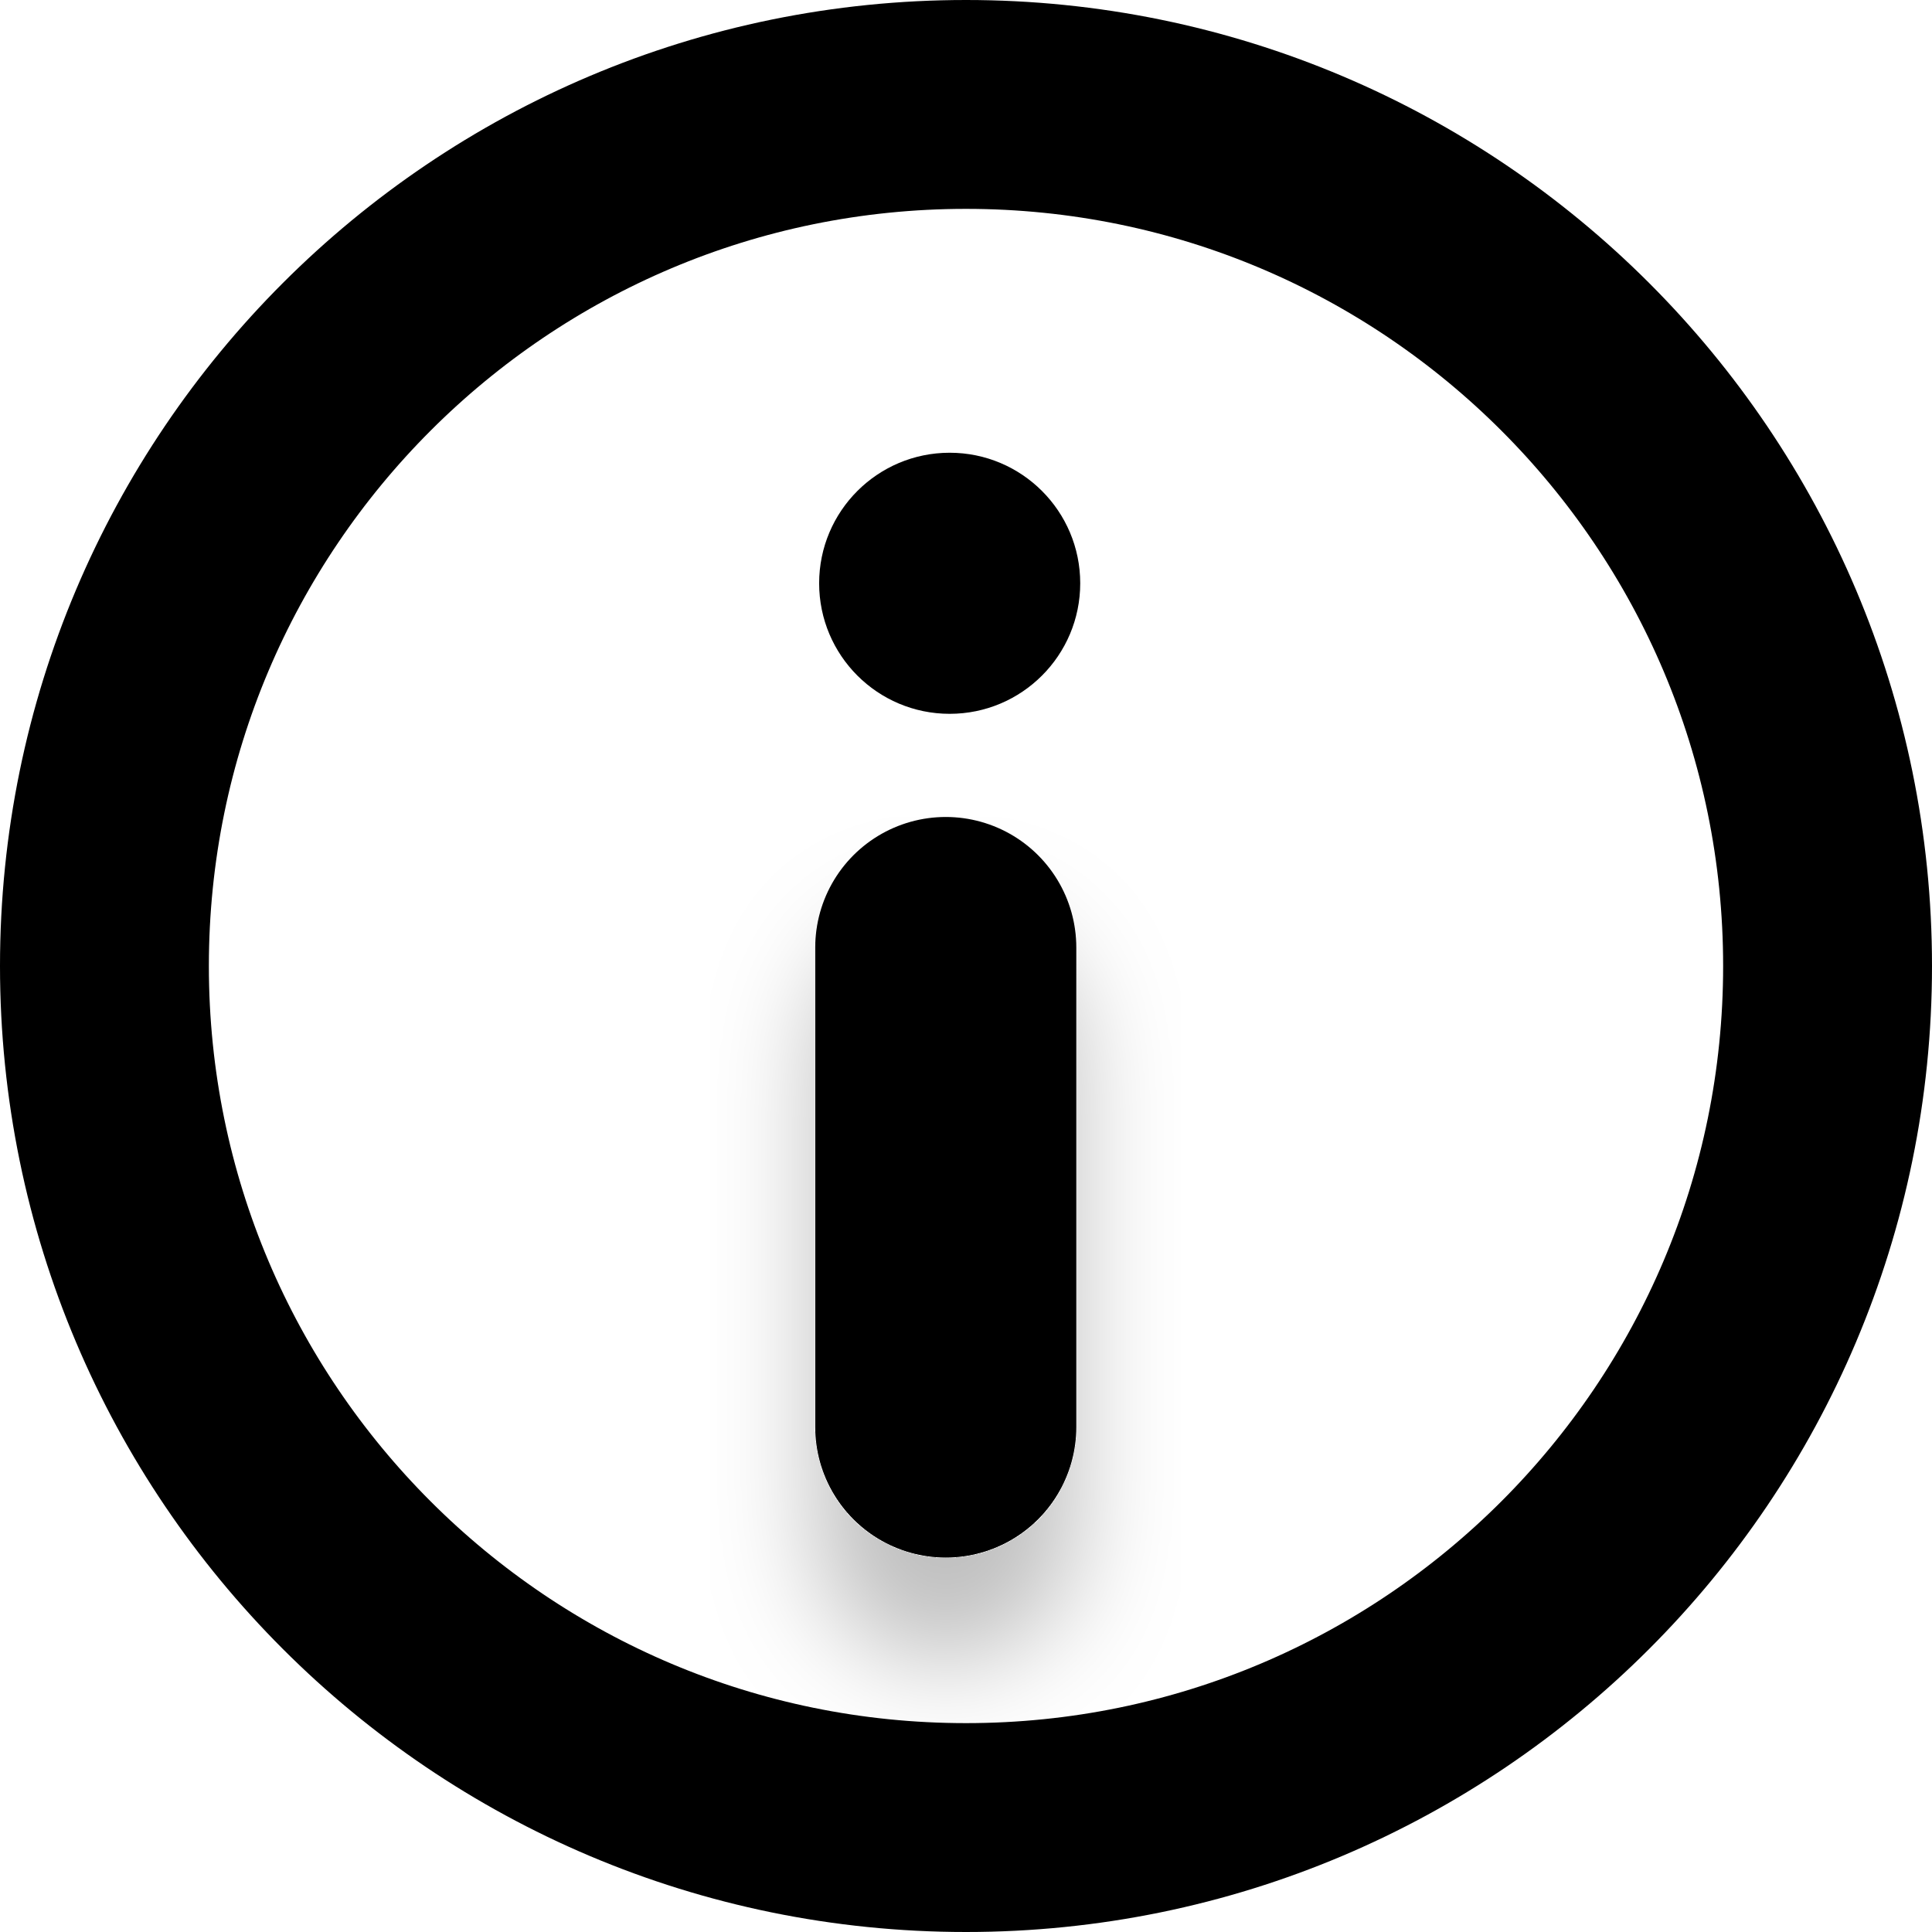
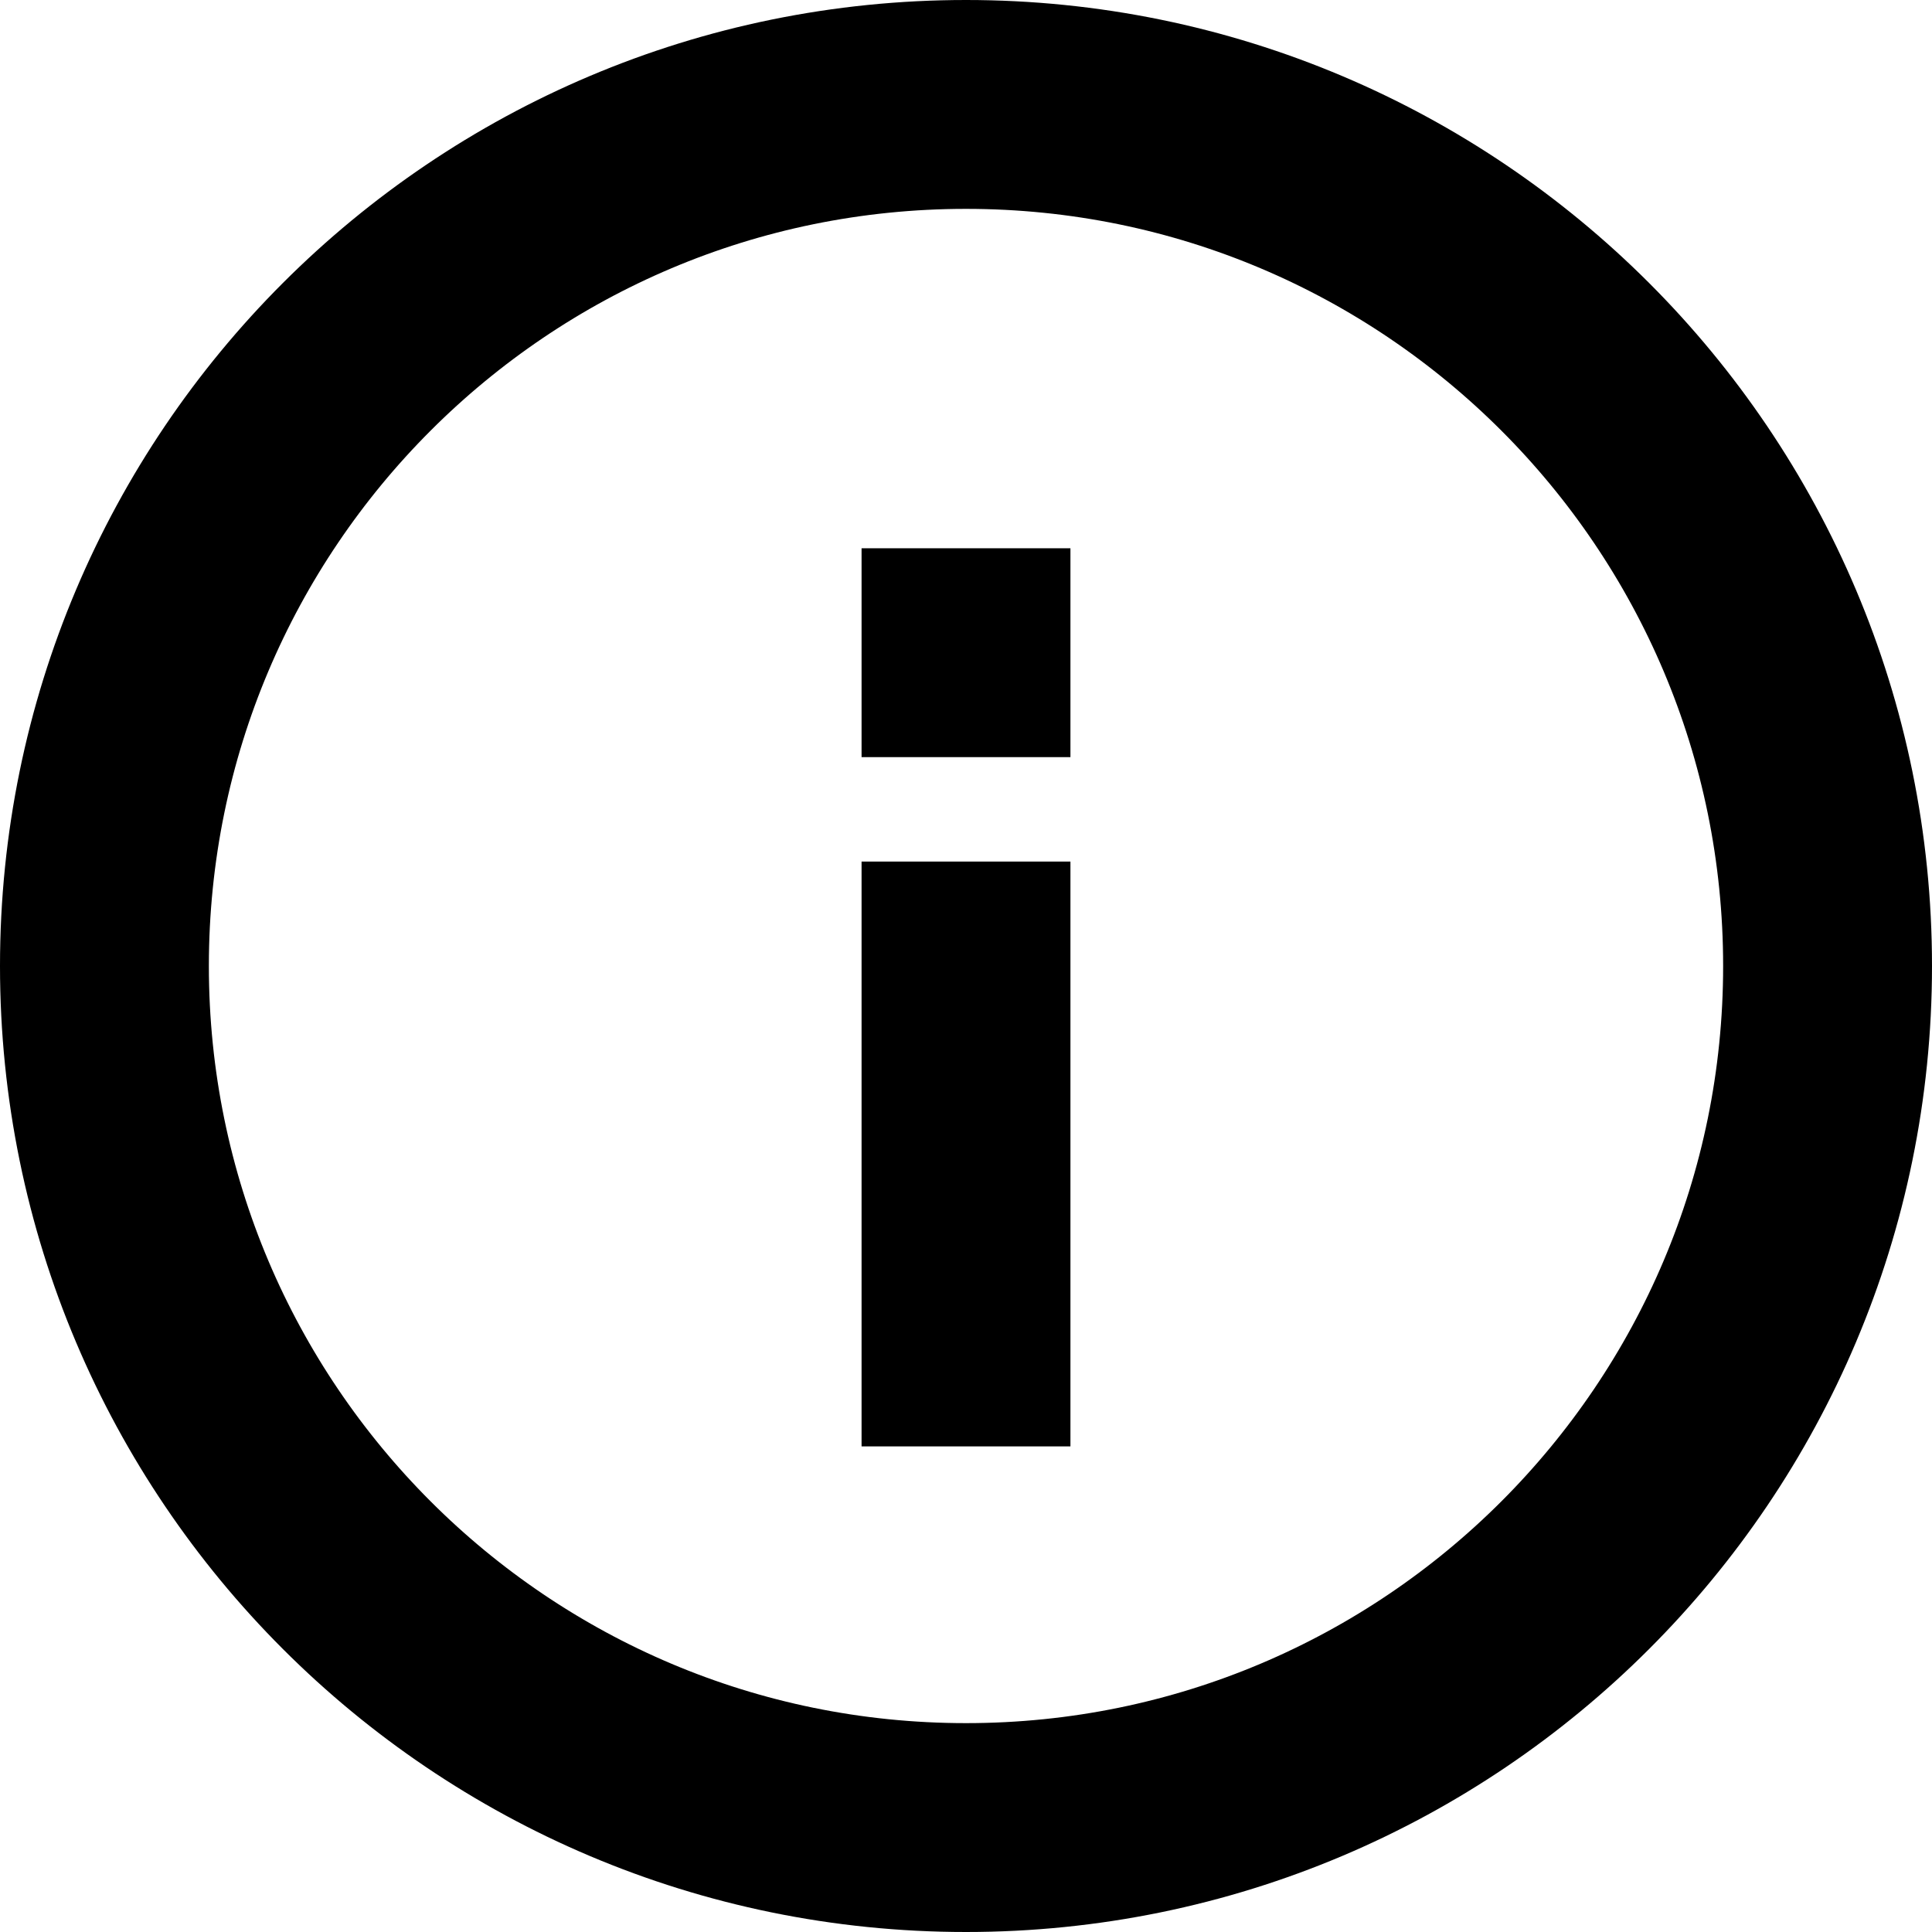
<svg xmlns="http://www.w3.org/2000/svg" width="74" height="74" viewBox="0 0 74 74" fill="none">
  <circle cx="37" cy="37" r="33" stroke="black" stroke-width="8" />
-   <g filter="url(#filter0_d_1_9)">
-     <line x1="36.225" y1="36.292" x2="36.225" y2="54.659" stroke="black" stroke-width="10" stroke-linecap="round" />
-   </g>
-   <circle cx="36.375" cy="22.341" r="5" fill="black" />
-   <defs>
-     <filter id="filter0_d_1_9" x="27.225" y="31.292" width="18" height="36.367" filterUnits="userSpaceOnUse" color-interpolation-filters="sRGB">
-       <feFlood flood-opacity="0" result="BackgroundImageFix" />
-       <feColorMatrix in="SourceAlpha" type="matrix" values="0 0 0 0 0 0 0 0 0 0 0 0 0 0 0 0 0 0 127 0" result="hardAlpha" />
-       <feOffset dy="4" />
-       <feGaussianBlur stdDeviation="2" />
-       <feComposite in2="hardAlpha" operator="out" />
-       <feColorMatrix type="matrix" values="0 0 0 0 0 0 0 0 0 0 0 0 0 0 0 0 0 0 0.25 0" />
-       <feBlend mode="normal" in2="BackgroundImageFix" result="effect1_dropShadow_1_9" />
-       <feBlend mode="normal" in="SourceGraphic" in2="effect1_dropShadow_1_9" result="shape" />
-     </filter>
-   </defs>
+   <rect x="33" y="33" width="8" height="22.4" fill="black" />
+   <rect x="33" y="21" width="8" height="8" fill="black" />
</svg>
